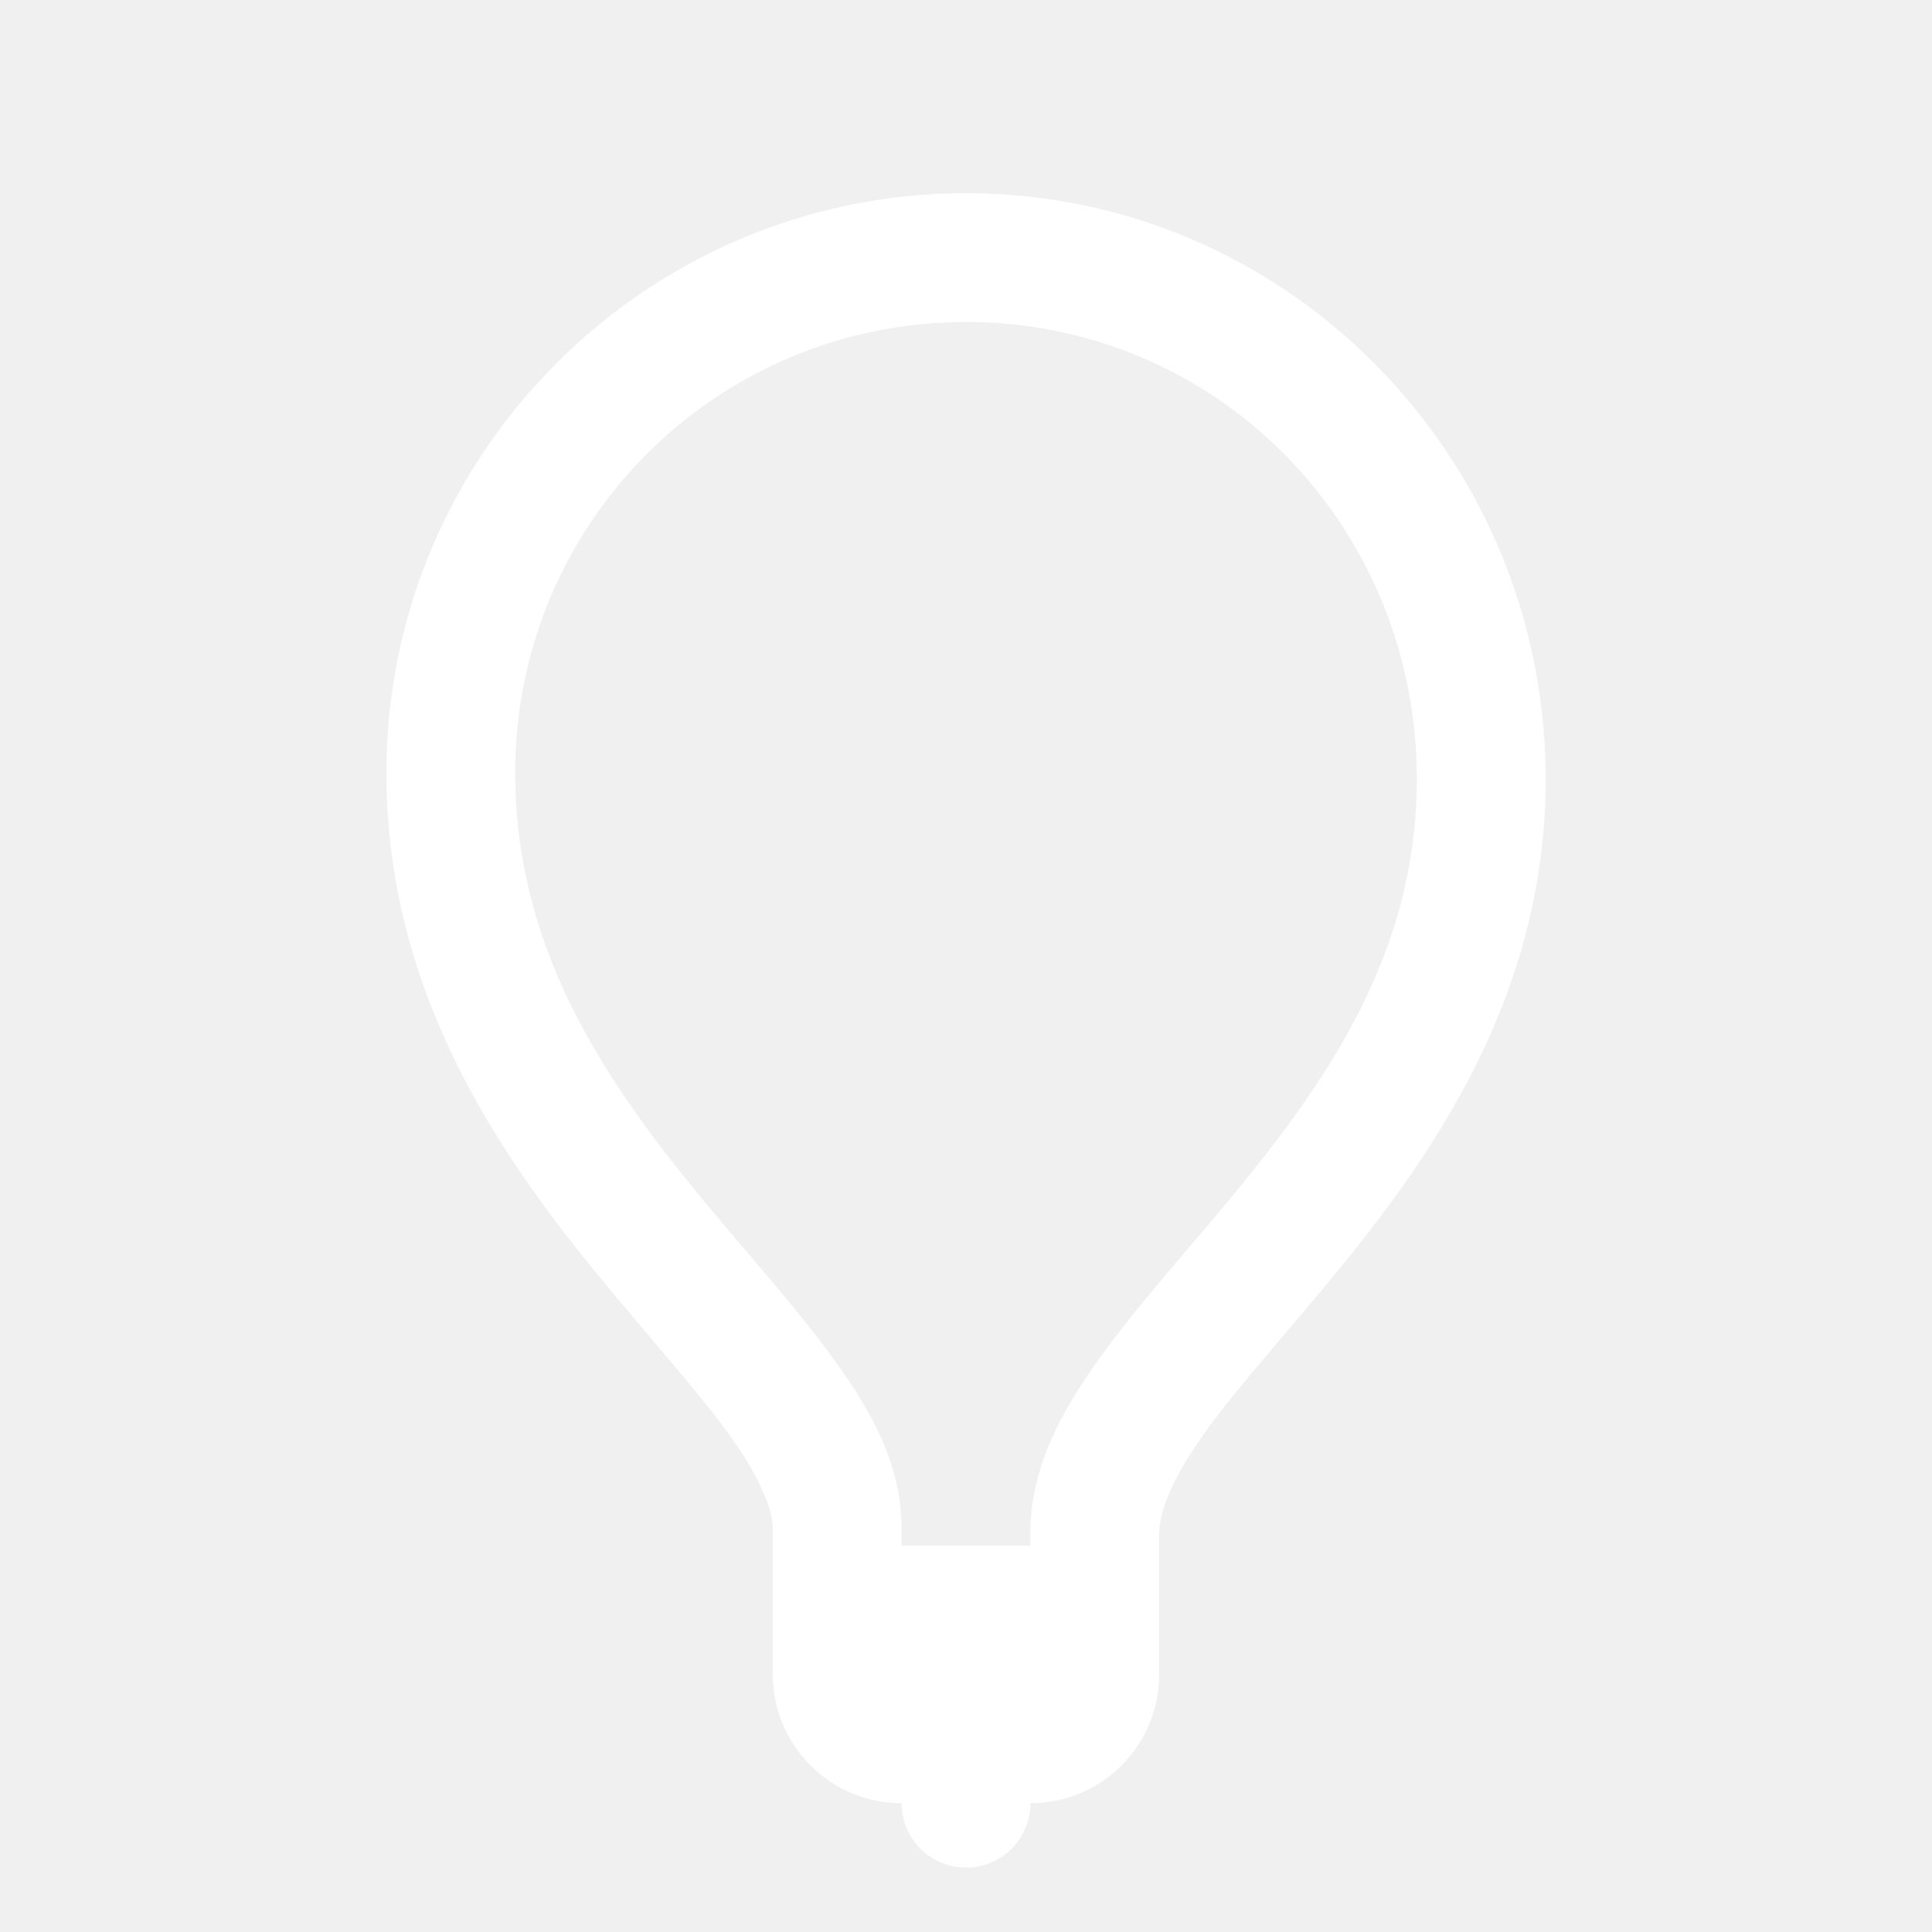
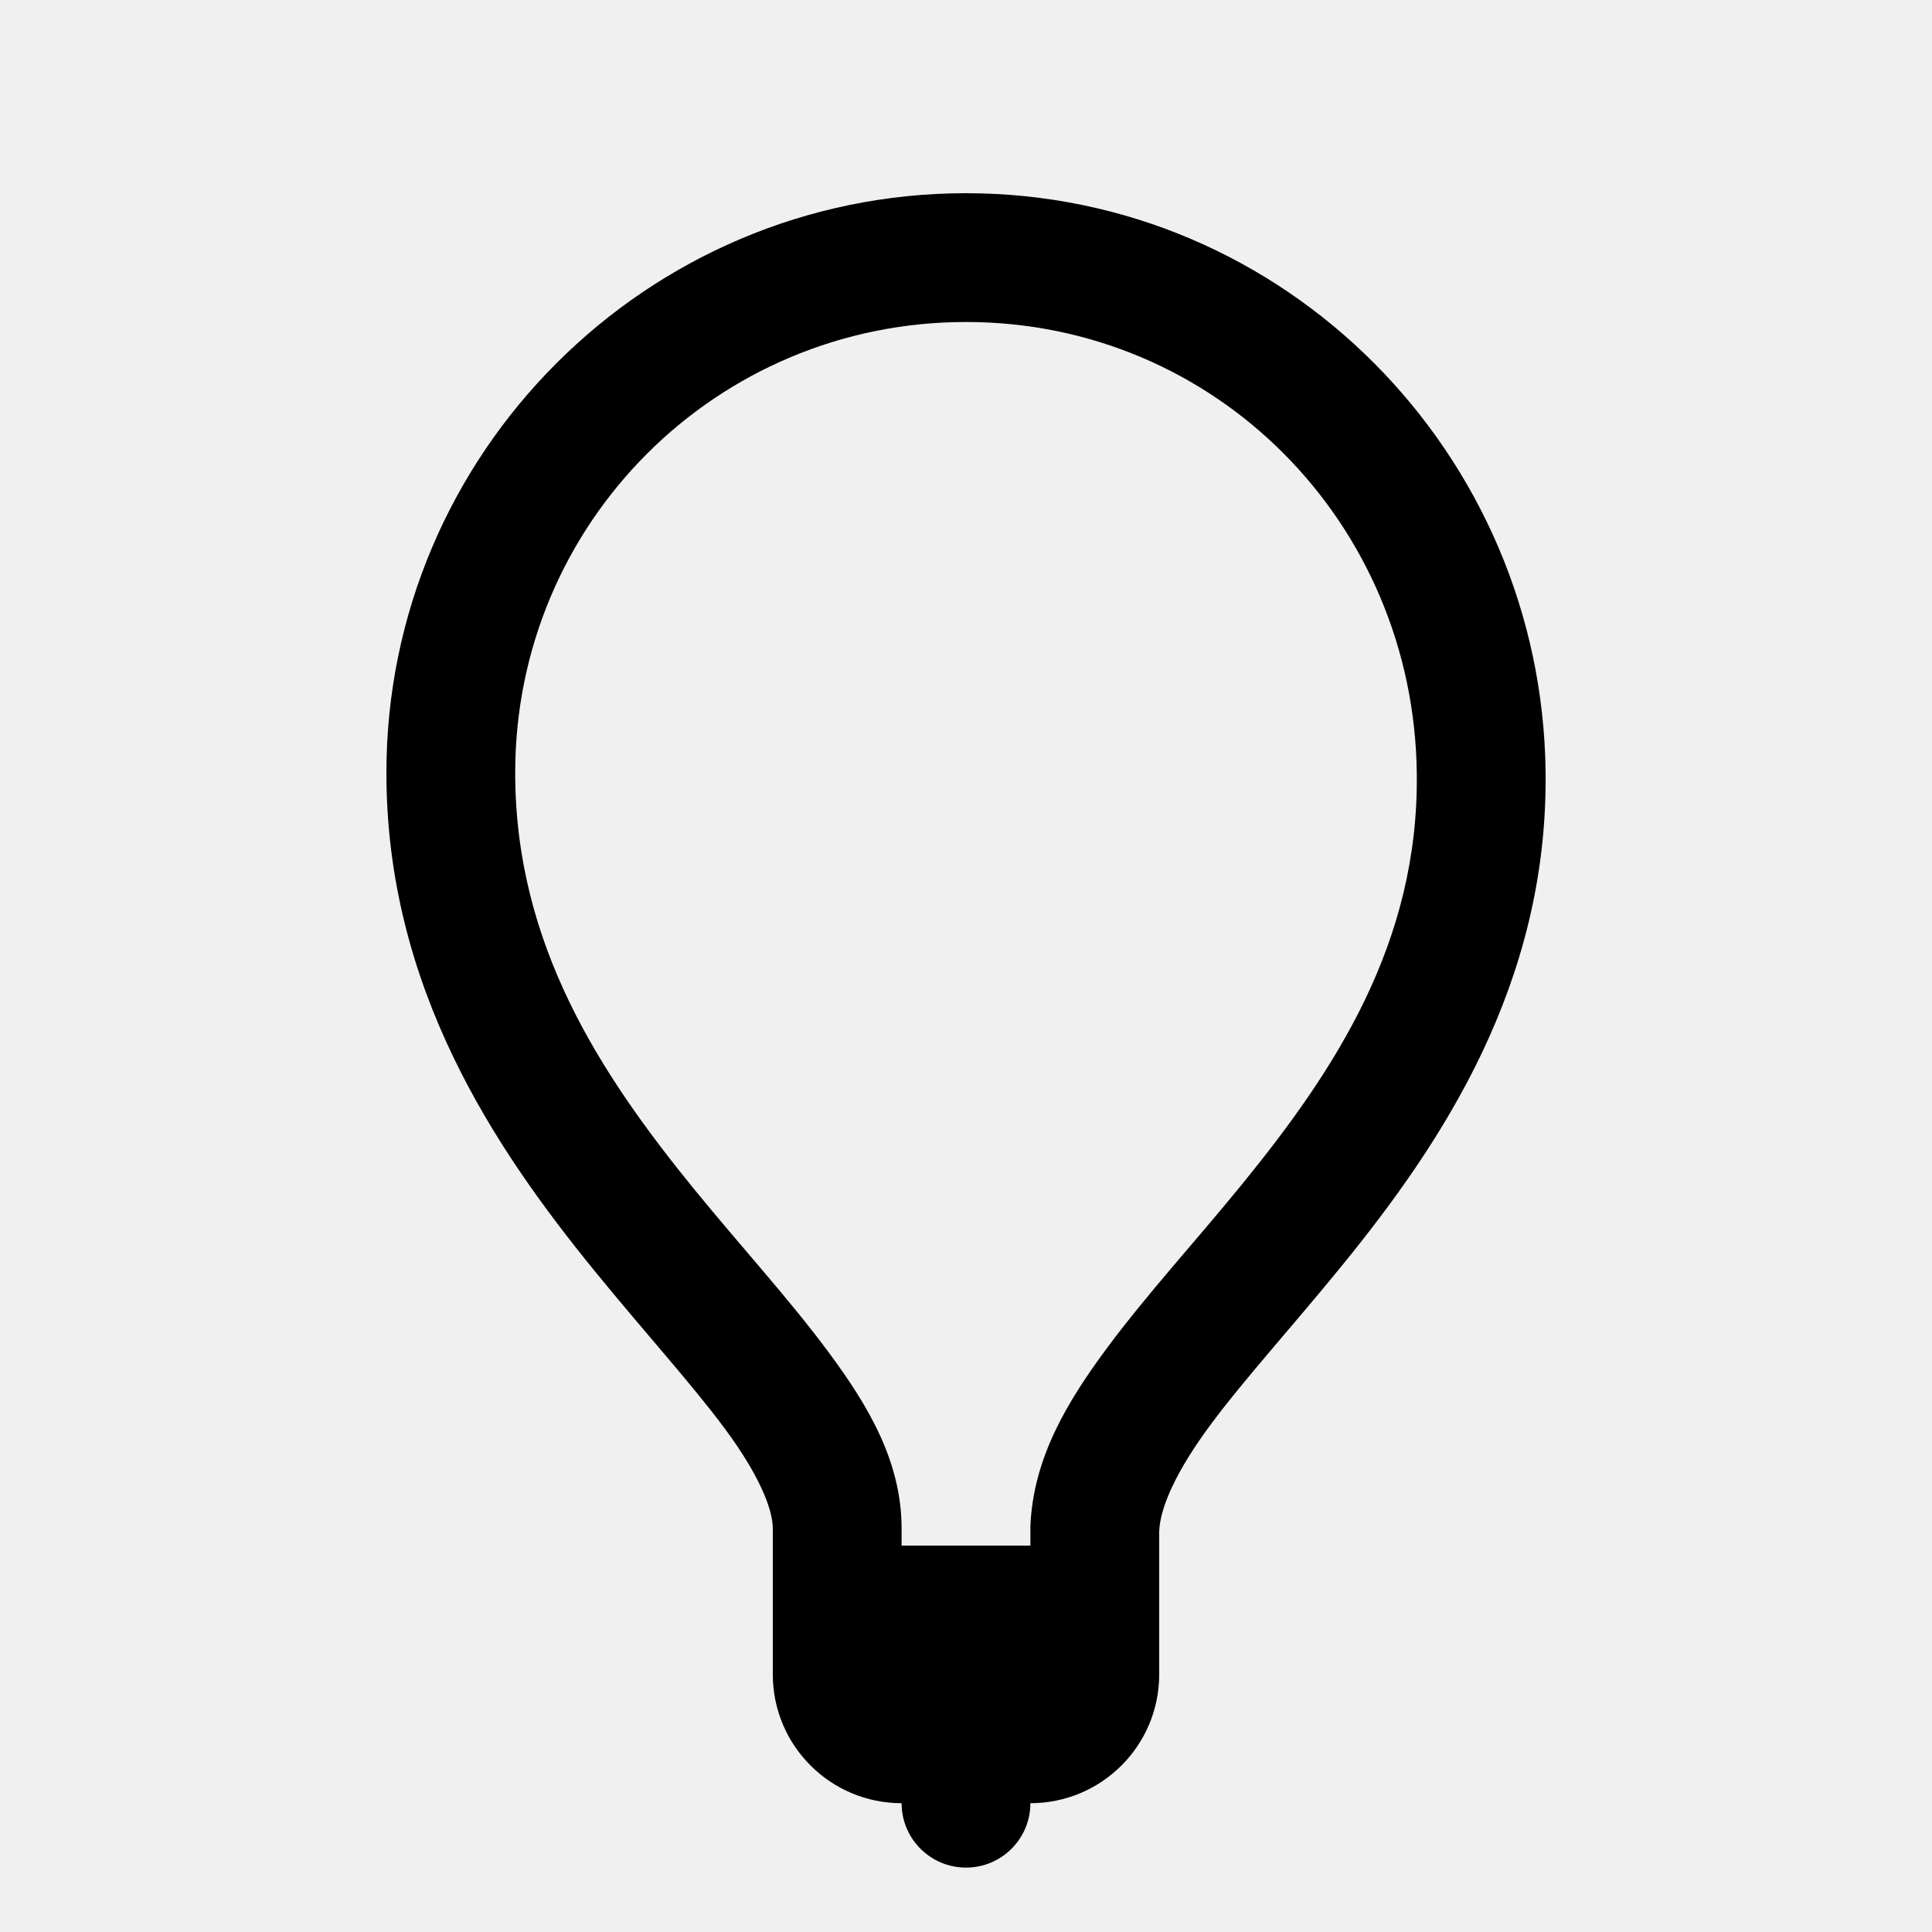
<svg xmlns="http://www.w3.org/2000/svg" viewBox="0 0 30 30" width="480" height="480">
-   <path d="M15 3C10.041 3 6 7.041 6 12C6 15.333 7.679 17.826 9.225 19.725C9.997 20.674 10.744 21.493 11.258 22.188C11.772 22.882 12 23.419 12 23.738L12 24L12 25L12 26C12 27.105 12.895 28 14 28 A 1 1 0 0 0 15 29 A 1 1 0 0 0 16 28C17.105 28 18 27.105 18 26L18 25L18 24L18 23.777C18.015 23.398 18.273 22.83 18.799 22.121C19.325 21.412 20.074 20.591 20.844 19.645C22.384 17.753 24.038 15.285 24 11.988C23.943 7.044 19.959 3 15 3 z M 15 5C18.877 5 21.955 8.12 22 12.012C22.03 14.635 20.741 16.602 19.293 18.381C18.569 19.27 17.812 20.093 17.191 20.93C16.571 21.766 16.042 22.643 16 23.699 A 1 1 0 0 0 16 23.738L16 24L14 24L14 23.738C14 22.689 13.478 21.824 12.867 20.998C12.256 20.173 11.503 19.354 10.775 18.461C9.321 16.675 8 14.667 8 12C8 8.123 11.123 5 15 5 z" fill="#FFFFFF" />
+   <path d="M15 3C10.041 3 6 7.041 6 12C6 15.333 7.679 17.826 9.225 19.725C9.997 20.674 10.744 21.493 11.258 22.188C11.772 22.882 12 23.419 12 23.738L12 24L12 25L12 26C12 27.105 12.895 28 14 28 A 1 1 0 0 0 15 29 A 1 1 0 0 0 16 28C17.105 28 18 27.105 18 26L18 25L18 24L18 23.777C18.015 23.398 18.273 22.83 18.799 22.121C19.325 21.412 20.074 20.591 20.844 19.645C22.384 17.753 24.038 15.285 24 11.988C23.943 7.044 19.959 3 15 3 z M 15 5C18.877 5 21.955 8.12 22 12.012C22.03 14.635 20.741 16.602 19.293 18.381C18.569 19.27 17.812 20.093 17.191 20.93C16.571 21.766 16.042 22.643 16 23.699 A 1 1 0 0 0 16 23.738L16 24L14 24L14 23.738C14 22.689 13.478 21.824 12.867 20.998C12.256 20.173 11.503 19.354 10.775 18.461C9.321 16.675 8 14.667 8 12C8 8.123 11.123 5 15 5 z" />
</svg>
